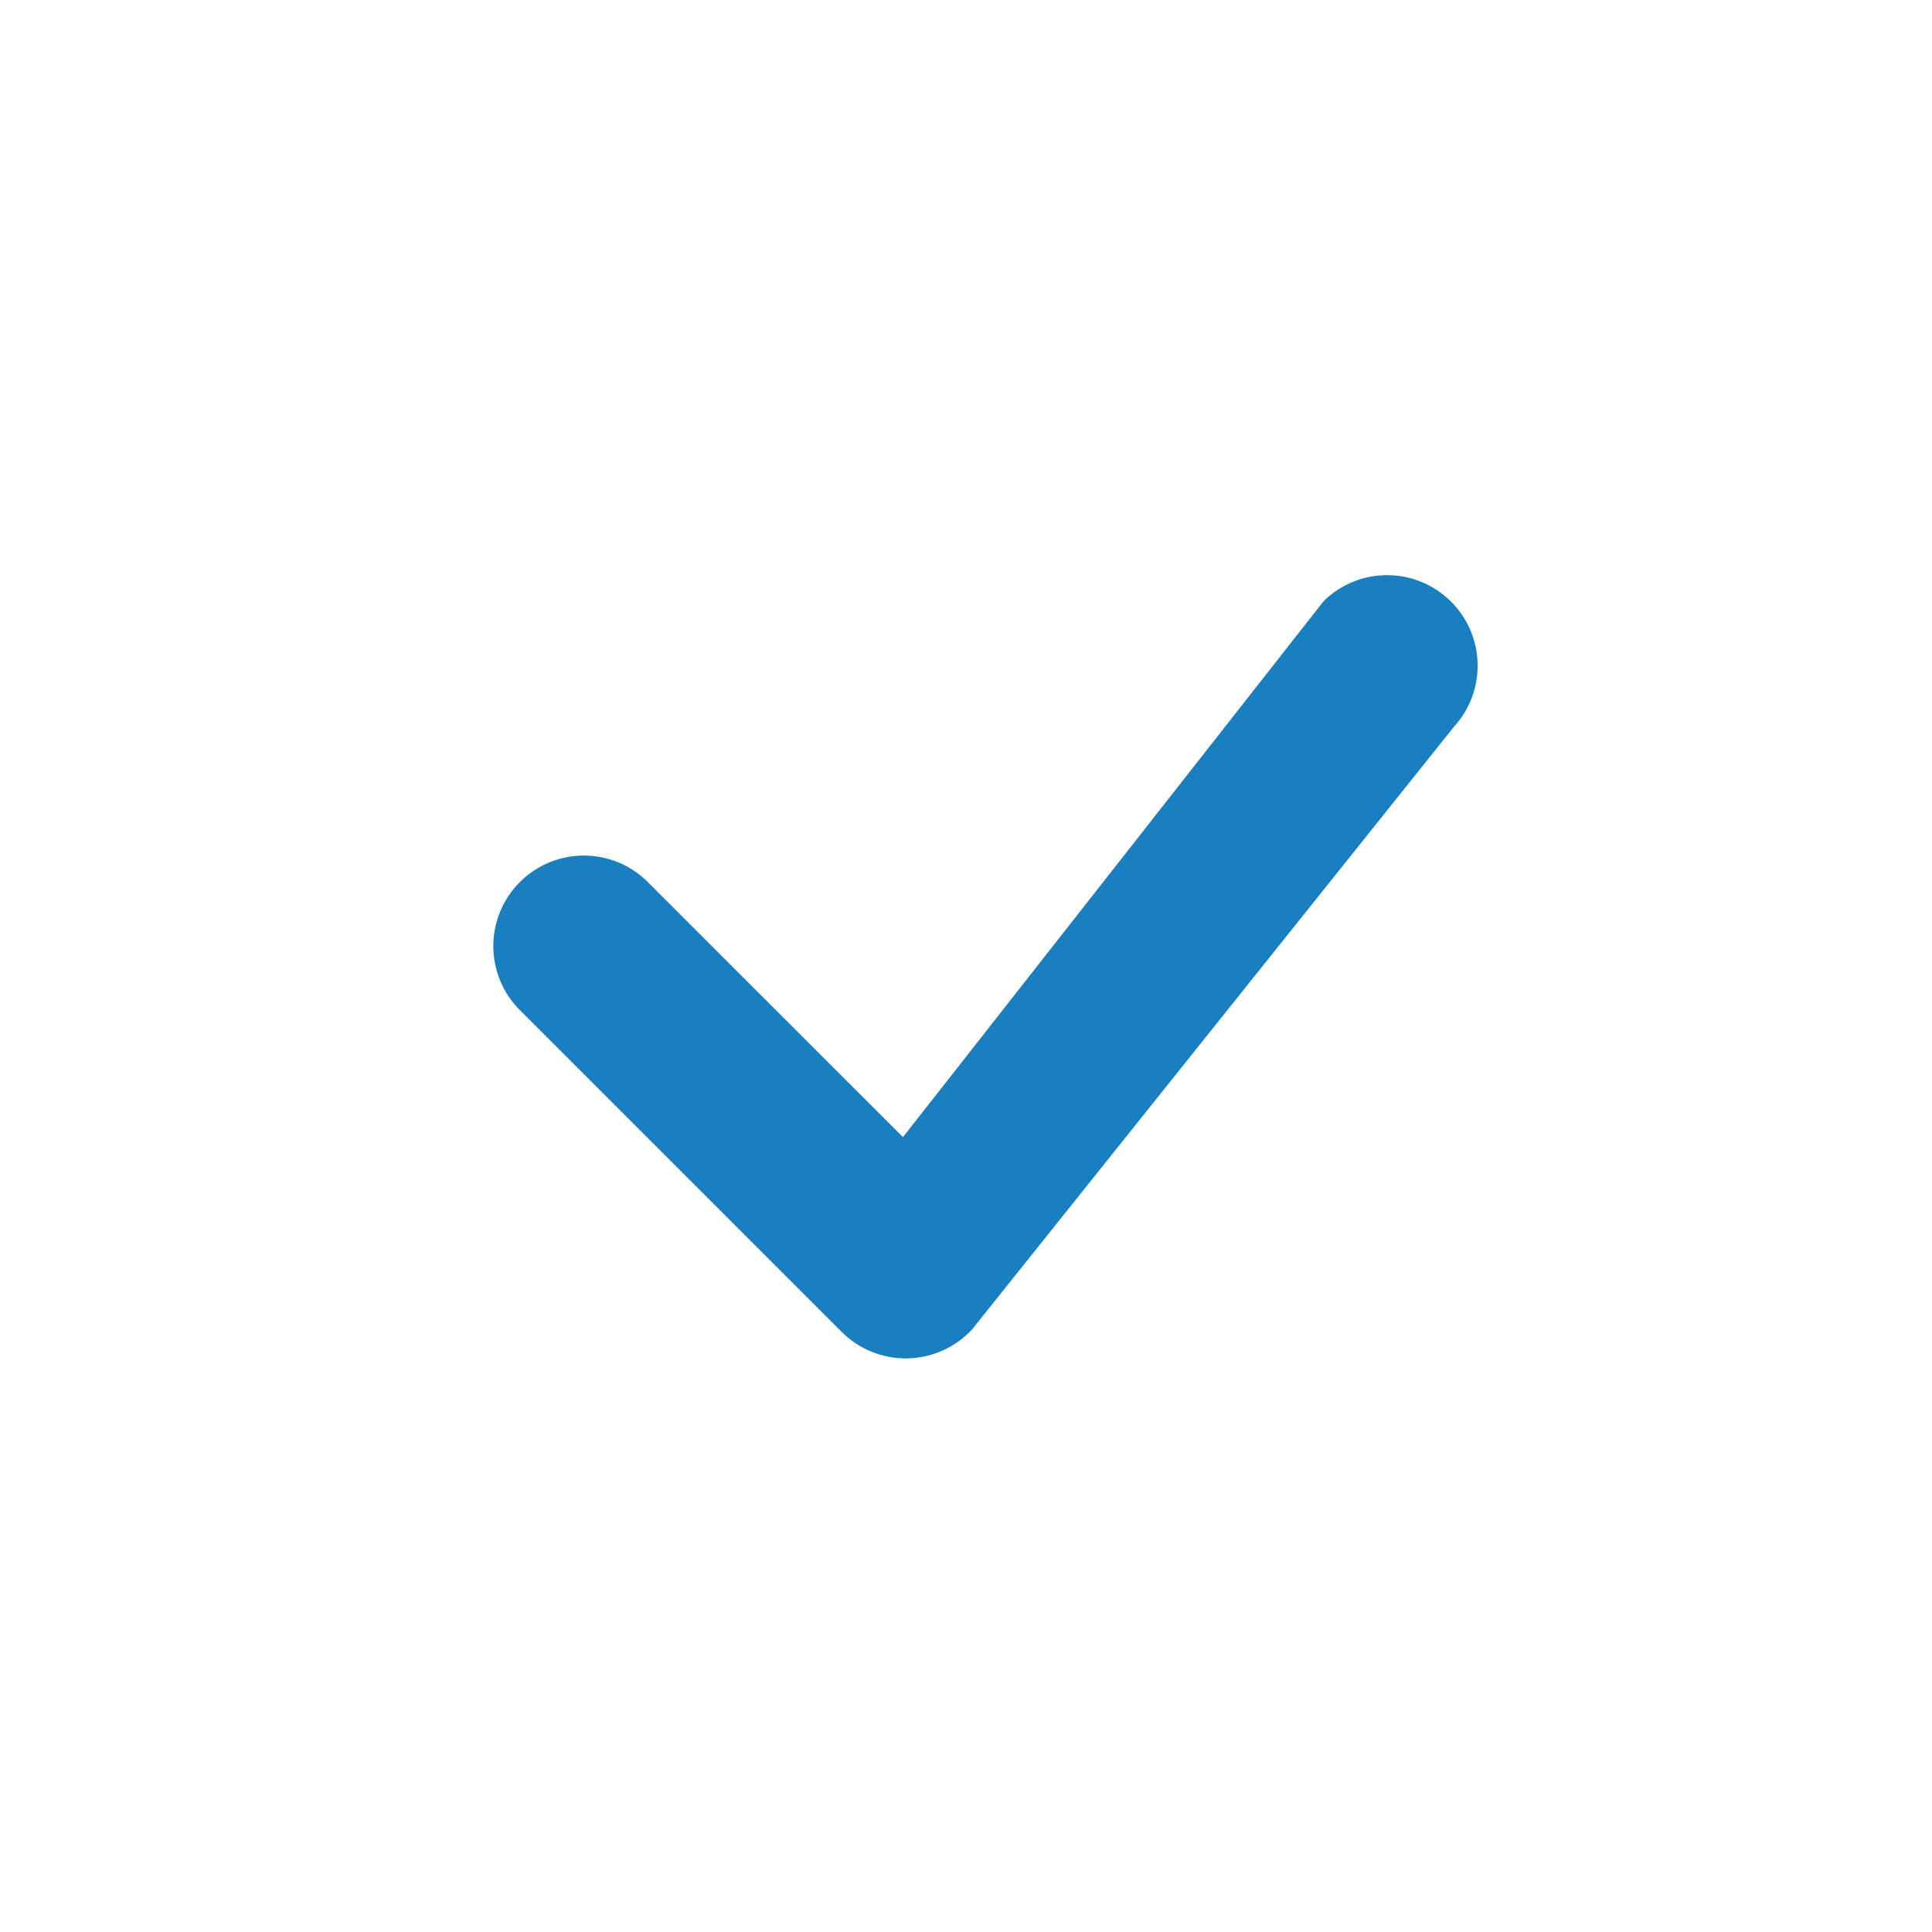
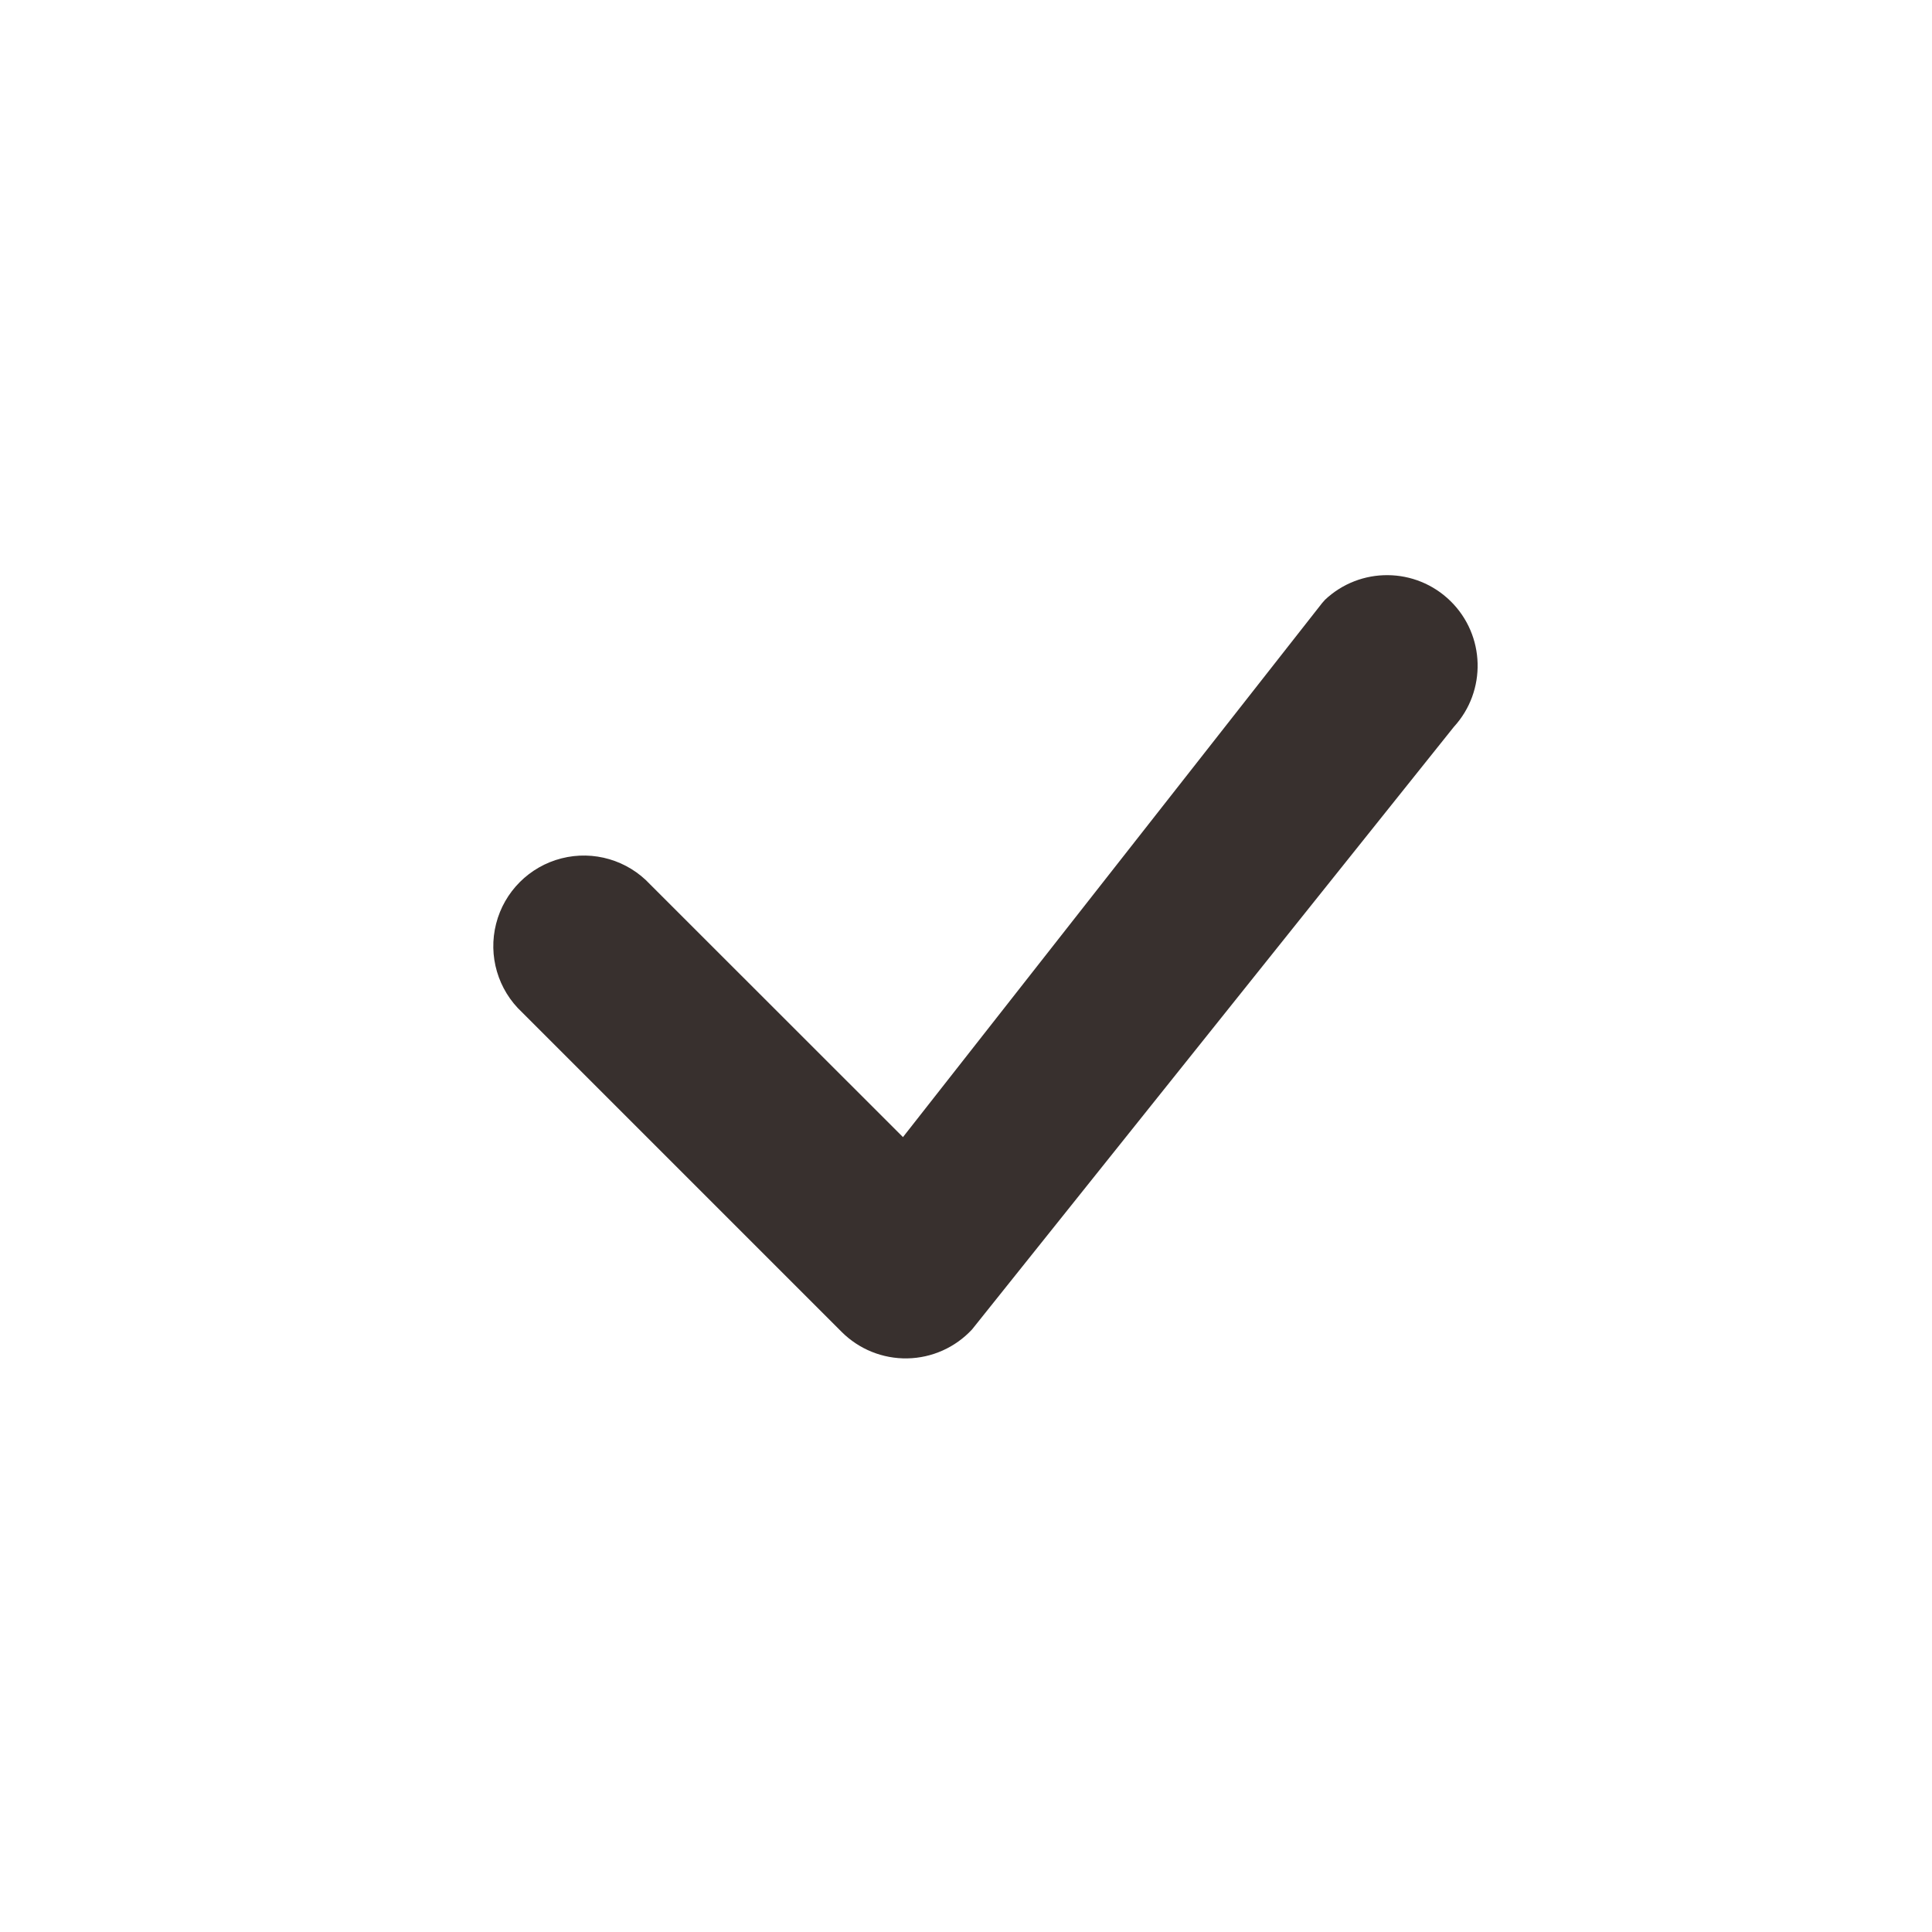
- <svg xmlns="http://www.w3.org/2000/svg" width="1.5rem" fill="#1a7fbe" class="bi bi-check" viewBox="0 0 16 16">
+ <svg xmlns="http://www.w3.org/2000/svg" width="1.5rem" fill="#38302E" class="bi bi-check" viewBox="0 0 16 16">
  <path d="M10.97 4.97a.75.75 0 0 1 1.07 1.05l-3.99 4.99a.75.75 0 0 1-1.08.02L4.324 8.384a.75.75 0 1 1 1.06-1.06l2.094 2.093 3.473-4.425a.267.267 0 0 1 .02-.022z" />
</svg>
